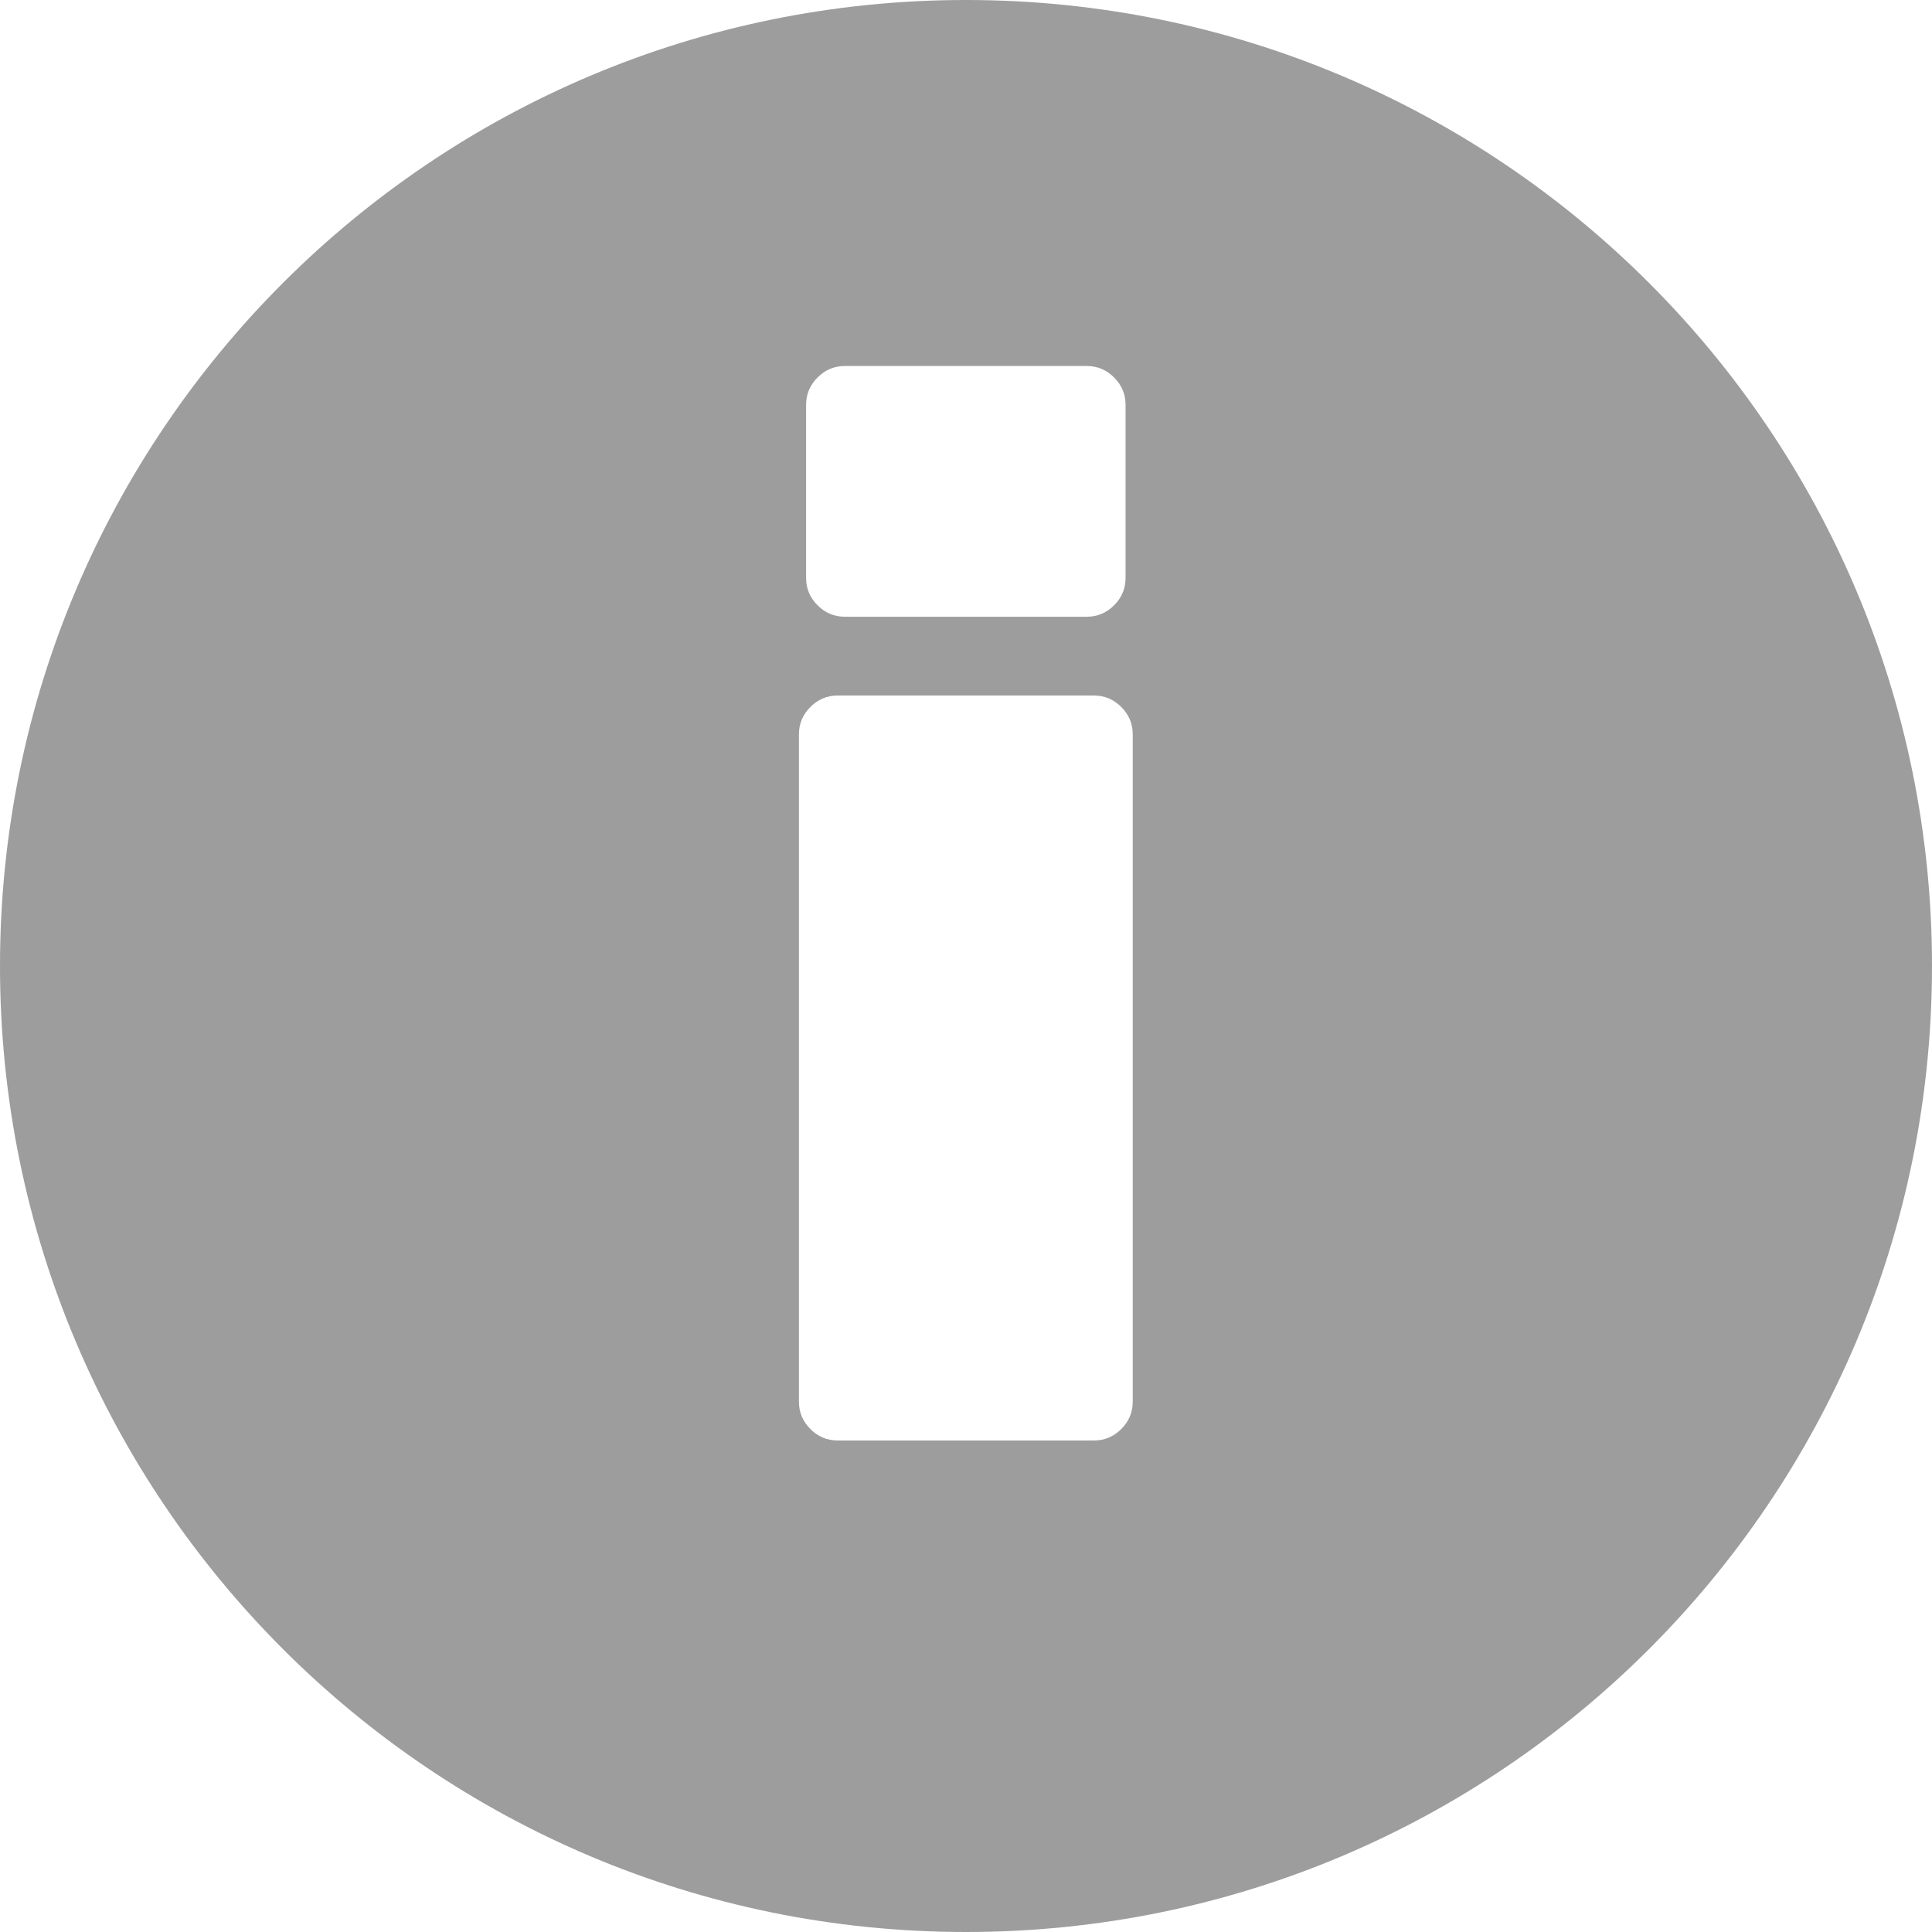
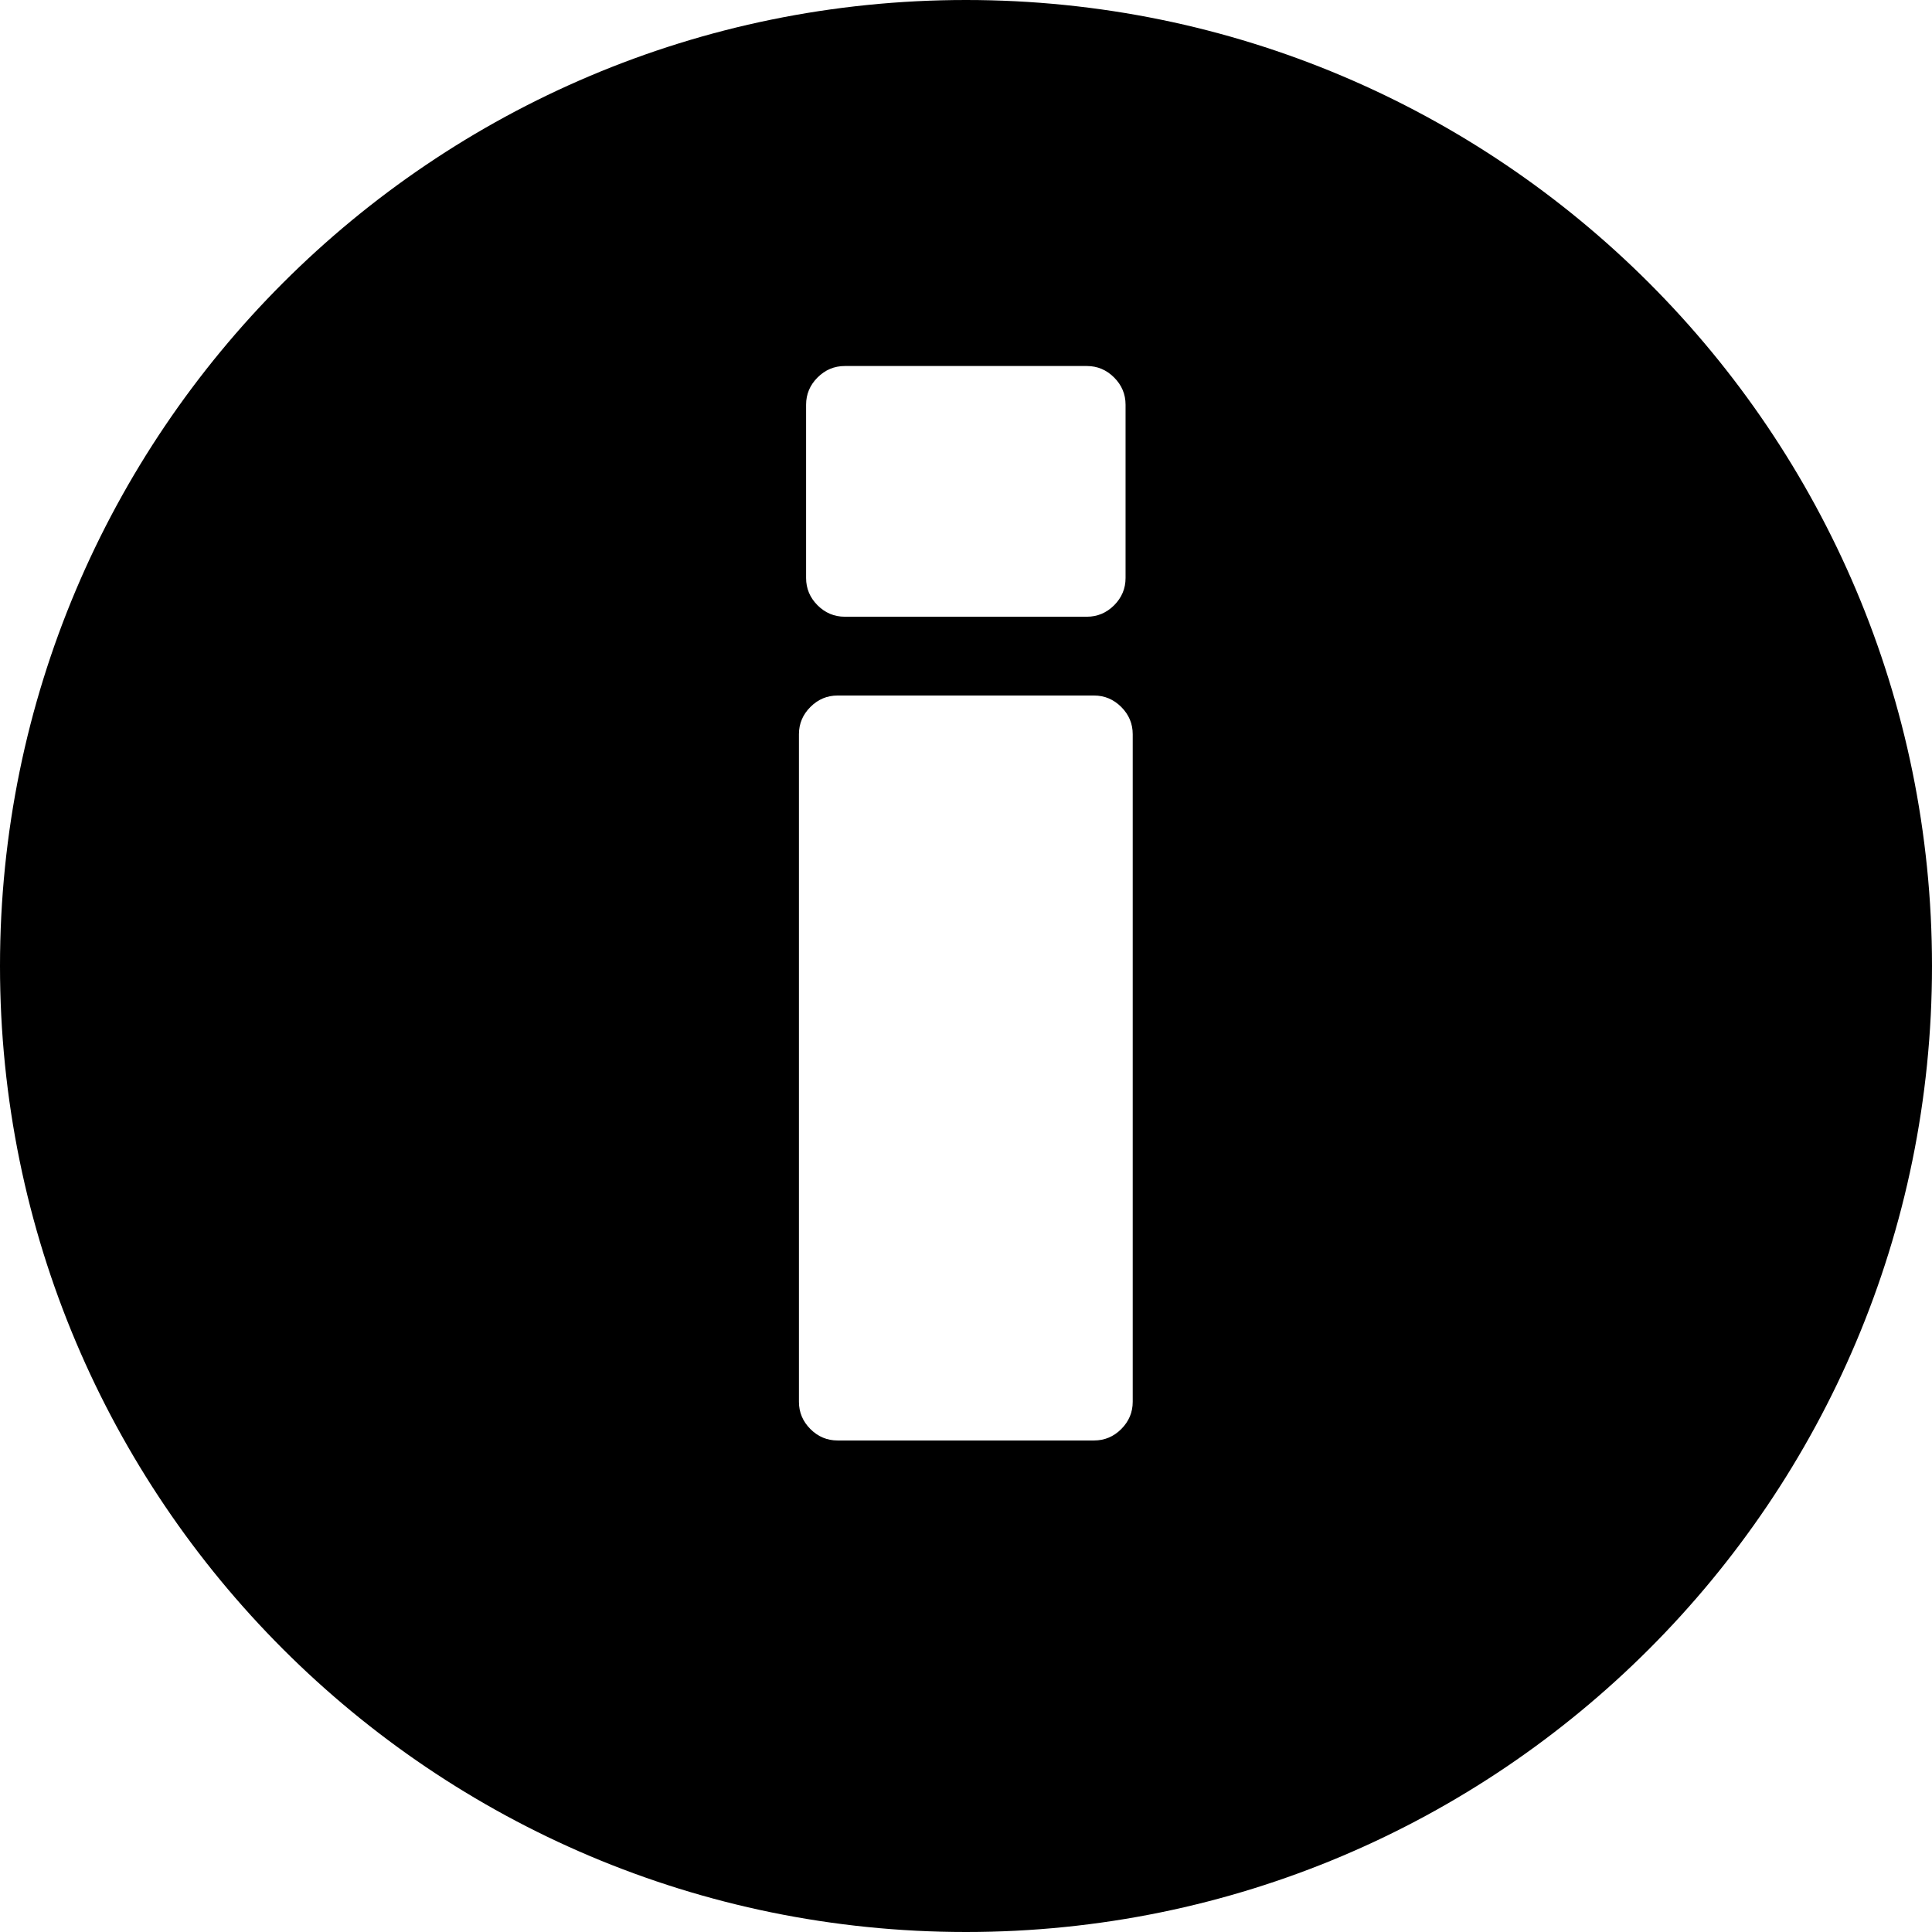
- <svg xmlns="http://www.w3.org/2000/svg" width="51" height="51" viewBox="0 0 51 51" fill="none">
-   <path fill-rule="evenodd" clip-rule="evenodd" d="M25.5 51C39.583 51 51 39.583 51 25.5C51 11.417 39.583 0 25.5 0C11.417 0 0 11.417 0 25.5C0 39.583 11.417 51 25.5 51ZM21.392 37.723C21.594 37.925 21.833 38.025 22.111 38.025H28.88C29.157 38.025 29.397 37.925 29.599 37.723C29.8 37.521 29.901 37.282 29.901 37.004V19.381C29.901 19.104 29.8 18.864 29.599 18.663C29.397 18.461 29.157 18.36 28.88 18.36H22.111C21.833 18.36 21.594 18.461 21.392 18.663C21.191 18.864 21.09 19.104 21.09 19.381V37.004C21.09 37.282 21.191 37.521 21.392 37.723ZM21.581 15.978C21.783 16.179 22.023 16.28 22.3 16.28H28.691C28.968 16.28 29.208 16.179 29.41 15.978C29.611 15.776 29.712 15.536 29.712 15.259V10.683C29.712 10.406 29.611 10.166 29.41 9.965C29.208 9.763 28.968 9.662 28.691 9.662H22.3C22.023 9.662 21.783 9.763 21.581 9.965C21.38 10.166 21.279 10.406 21.279 10.683V15.259C21.279 15.536 21.38 15.776 21.581 15.978Z" fill="#9D9D9D" />
+ <svg xmlns="http://www.w3.org/2000/svg" width="51" height="51" viewBox="0 0 51 51" fill="black">
+   <path fill-rule="evenodd" clip-rule="evenodd" d="M25.5 51C39.583 51 51 39.583 51 25.5C51 11.417 39.583 0 25.5 0C11.417 0 0 11.417 0 25.5C0 39.583 11.417 51 25.5 51ZM21.392 37.723C21.594 37.925 21.833 38.025 22.111 38.025H28.88C29.157 38.025 29.397 37.925 29.599 37.723C29.8 37.521 29.901 37.282 29.901 37.004V19.381C29.901 19.104 29.8 18.864 29.599 18.663C29.397 18.461 29.157 18.36 28.88 18.36H22.111C21.833 18.36 21.594 18.461 21.392 18.663C21.191 18.864 21.09 19.104 21.09 19.381V37.004C21.09 37.282 21.191 37.521 21.392 37.723ZM21.581 15.978C21.783 16.179 22.023 16.28 22.3 16.28H28.691C28.968 16.28 29.208 16.179 29.41 15.978C29.611 15.776 29.712 15.536 29.712 15.259V10.683C29.712 10.406 29.611 10.166 29.41 9.965C29.208 9.763 28.968 9.662 28.691 9.662H22.3C22.023 9.662 21.783 9.763 21.581 9.965C21.38 10.166 21.279 10.406 21.279 10.683V15.259C21.279 15.536 21.38 15.776 21.581 15.978Z" />
</svg>
